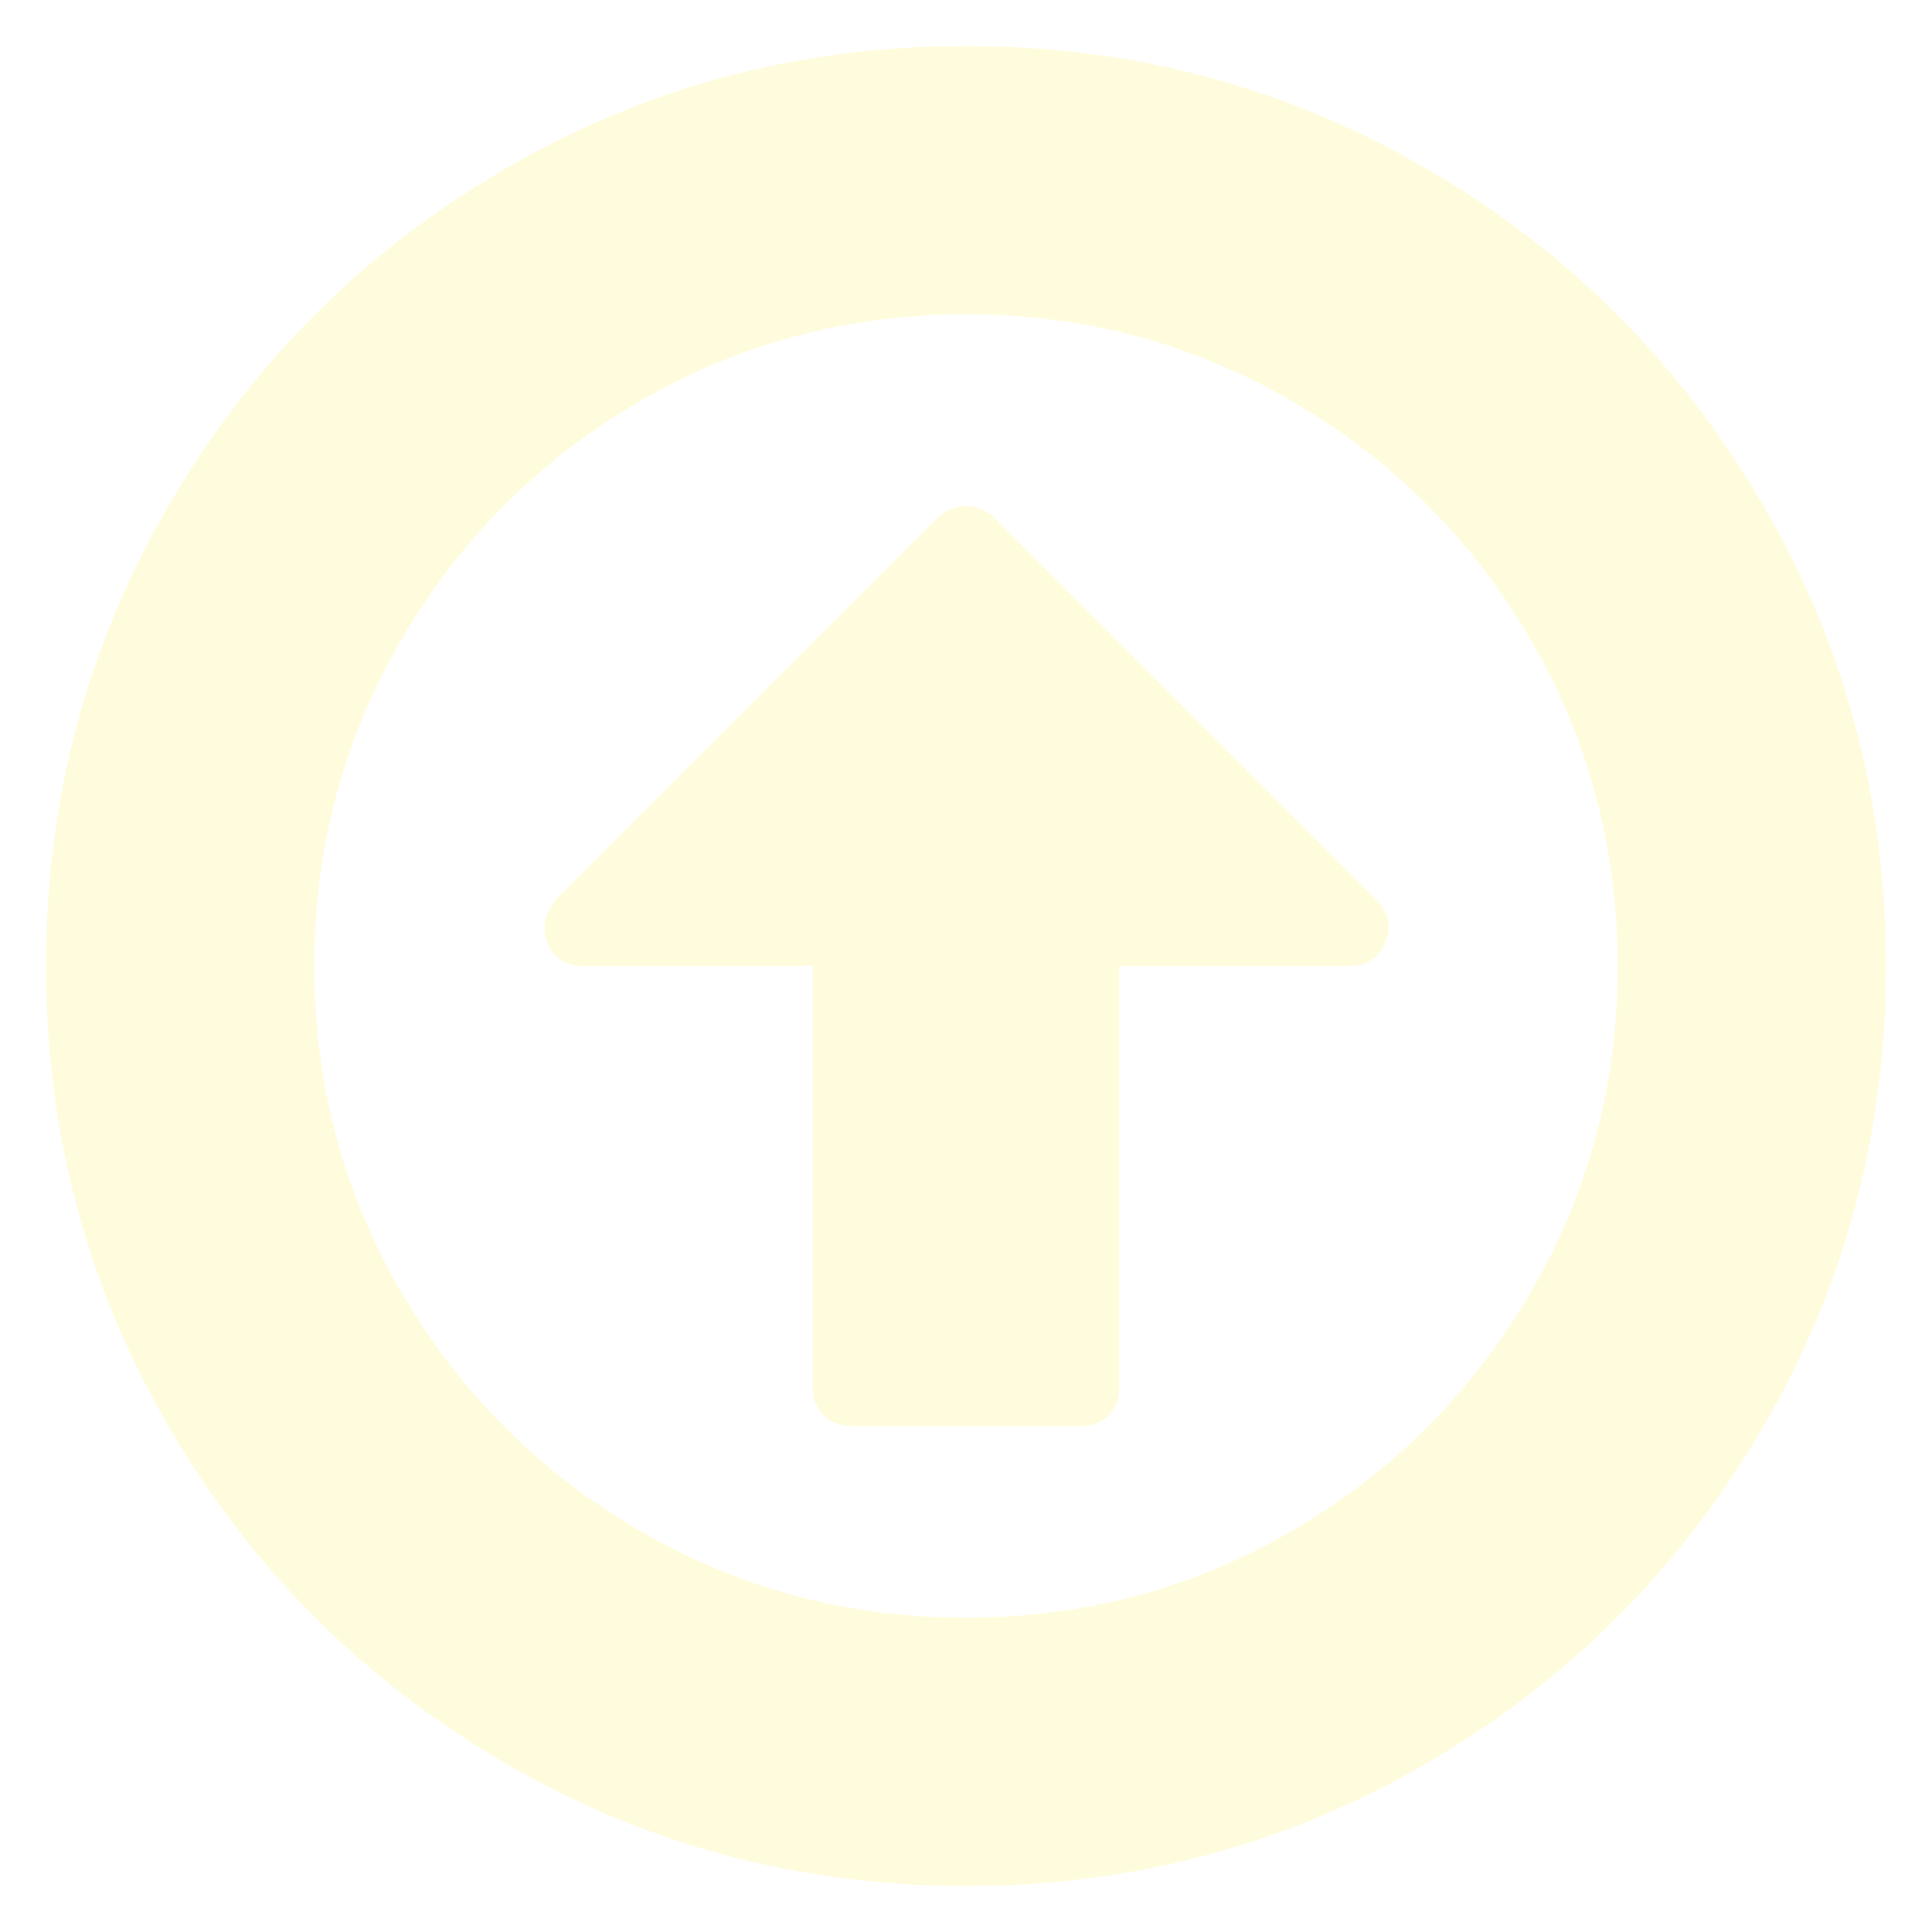
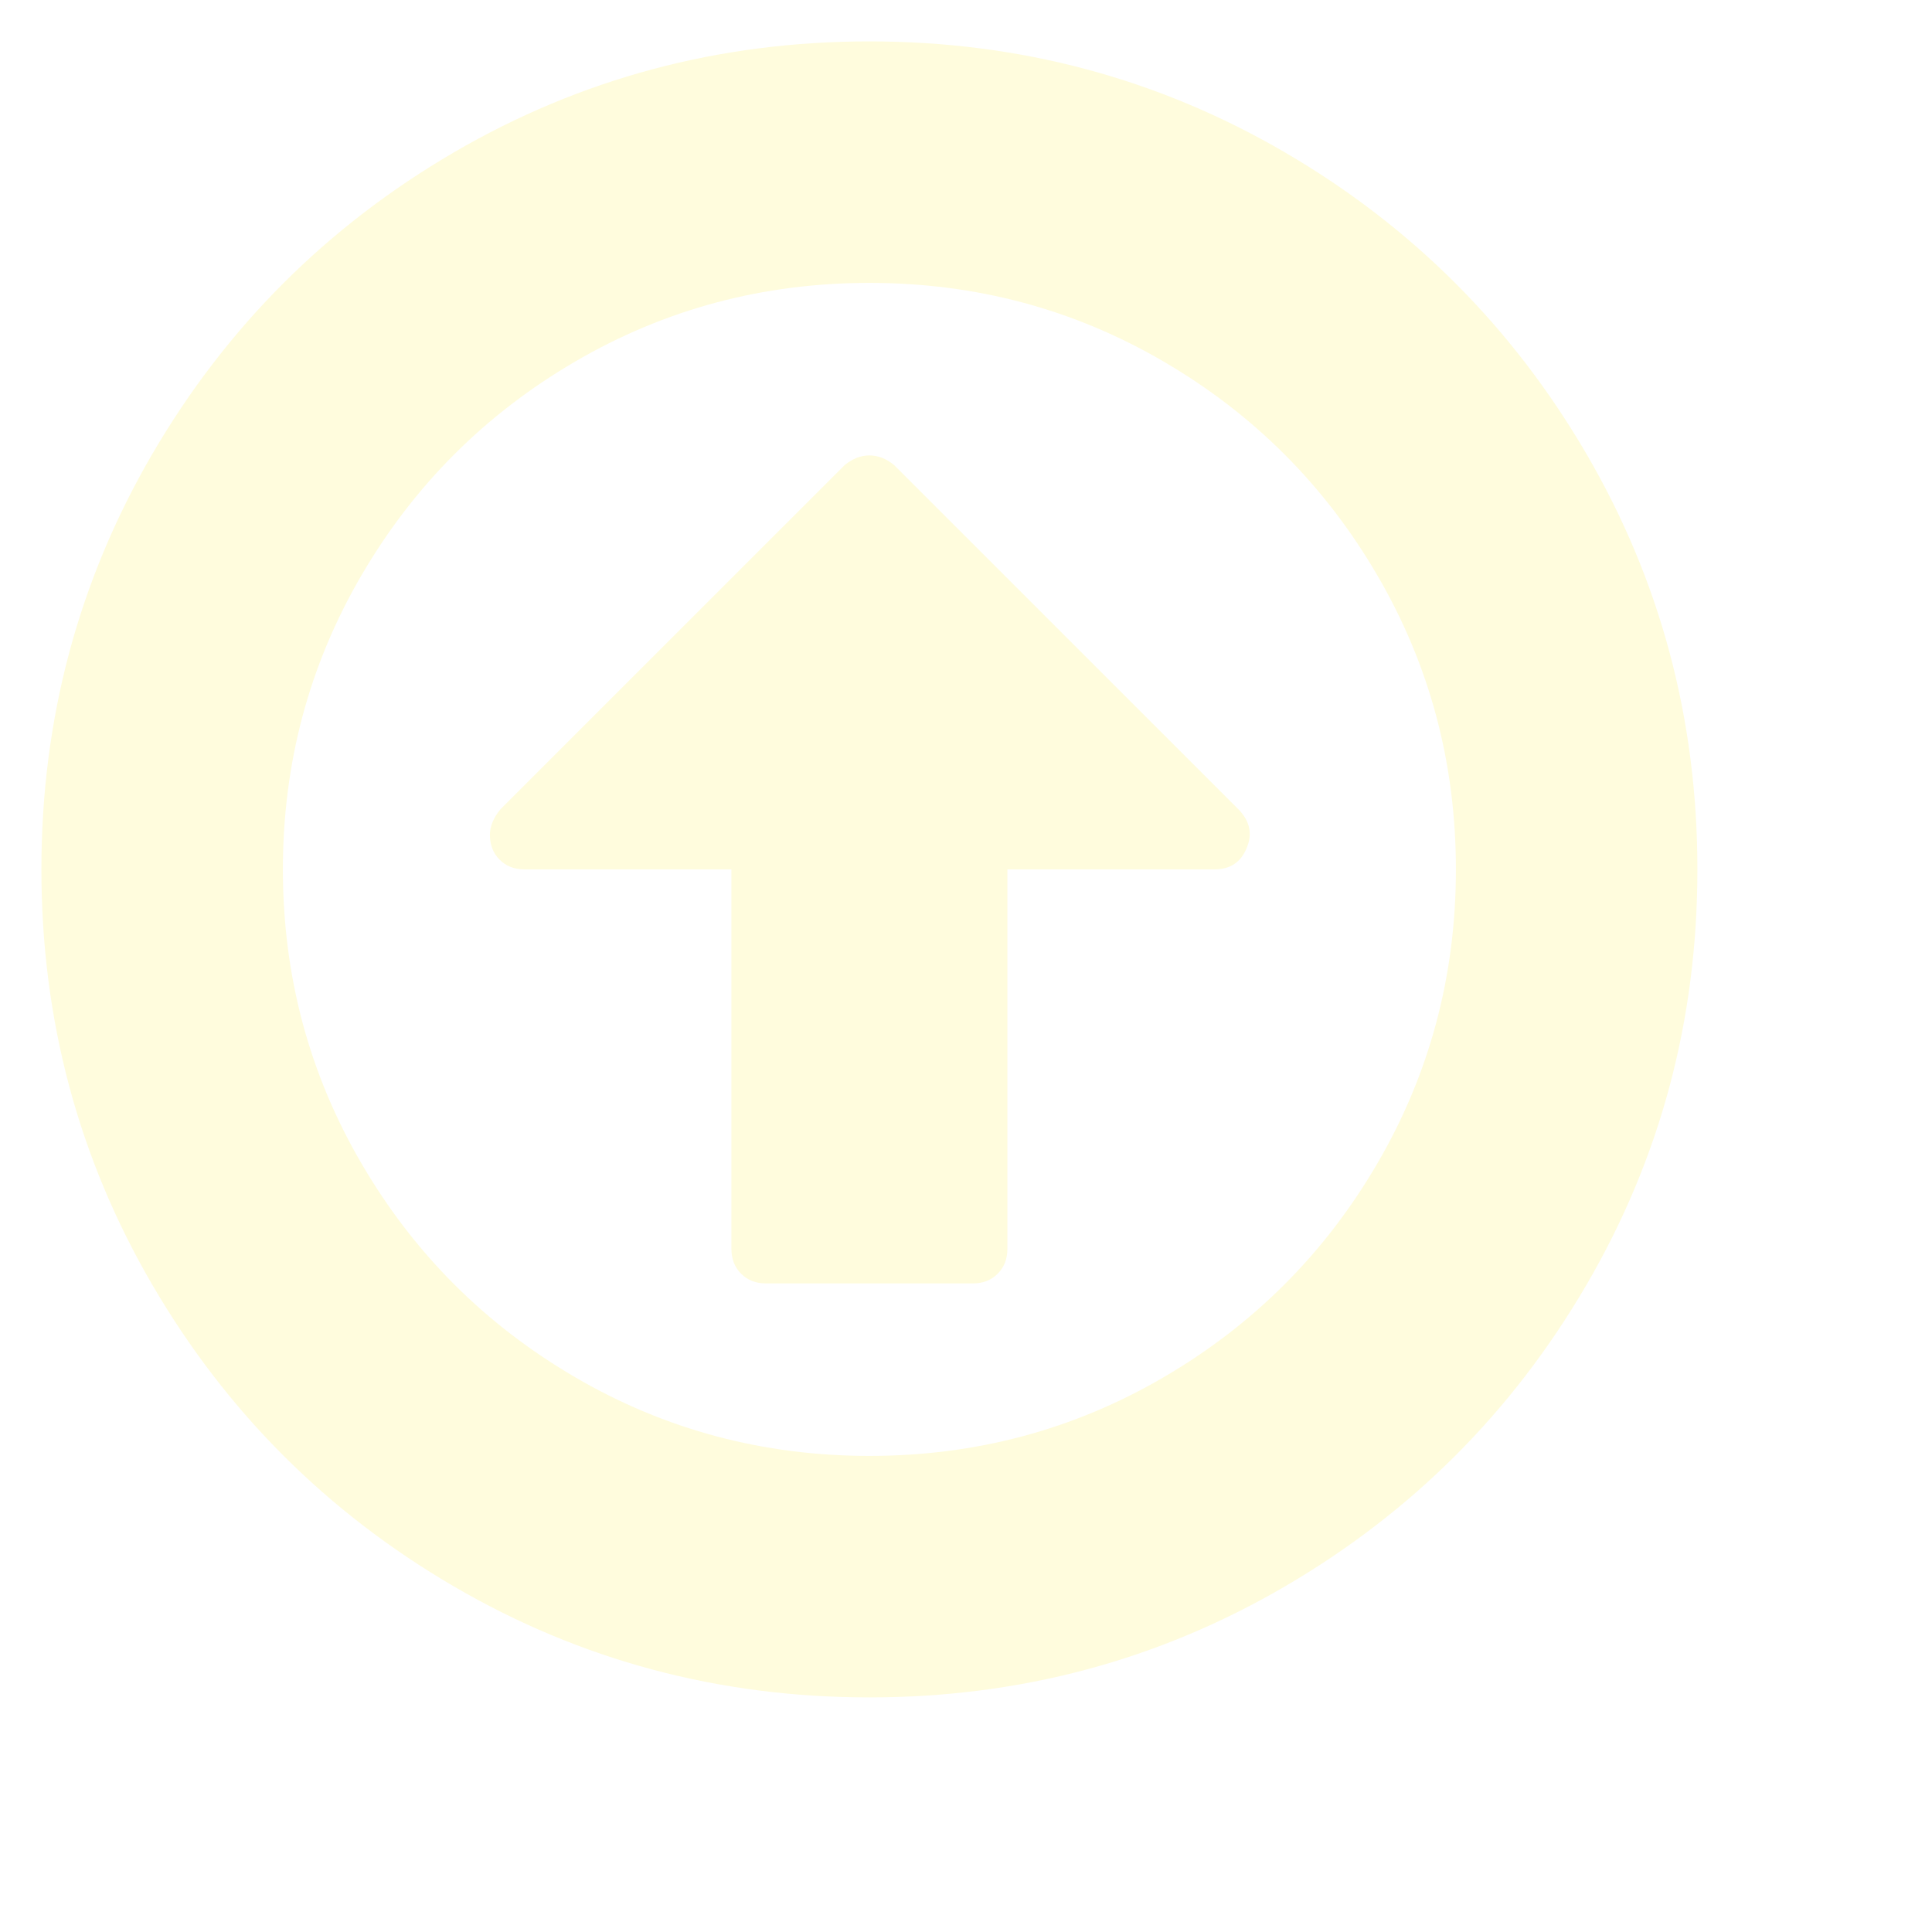
- <svg xmlns="http://www.w3.org/2000/svg" width="36" height="36" viewBox="0 0 36 36" fill="none">
-   <path d="M25.812 17.554C25.694 17.851 25.47 18 25.143 18H20.857V25.857C20.857 26.066 20.79 26.237 20.656 26.371C20.522 26.505 20.351 26.572 20.143 26.572H15.857C15.649 26.572 15.478 26.505 15.344 26.371C15.21 26.237 15.143 26.066 15.143 25.857V18H10.857C10.649 18 10.478 17.933 10.344 17.799C10.21 17.665 10.143 17.494 10.143 17.286C10.143 17.107 10.217 16.929 10.366 16.75L17.487 9.63C17.65 9.496 17.822 9.429 18 9.429C18.179 9.429 18.35 9.496 18.513 9.63L25.656 16.772C25.88 17.011 25.932 17.271 25.812 17.554ZM18 5.857C15.798 5.857 13.766 6.4 11.906 7.487C10.046 8.573 8.573 10.046 7.487 11.906C6.4 13.766 5.857 15.798 5.857 18C5.857 20.202 6.4 22.234 7.487 24.094C8.573 25.954 10.046 27.427 11.906 28.513C13.766 29.6 15.798 30.143 18 30.143C20.202 30.143 22.234 29.6 24.094 28.513C25.954 27.427 27.427 25.954 28.513 24.094C29.6 22.234 30.143 20.202 30.143 18C30.143 15.798 29.6 13.766 28.513 11.906C27.427 10.046 25.954 8.573 24.094 7.487C22.234 6.4 20.202 5.857 18 5.857ZM35.143 18C35.143 21.11 34.377 23.979 32.844 26.605C31.311 29.231 29.231 31.311 26.605 32.844C23.979 34.377 21.11 35.143 18 35.143C14.89 35.143 12.022 34.377 9.395 32.844C6.769 31.311 4.689 29.231 3.156 26.605C1.624 23.979 0.857 21.11 0.857 18C0.857 14.89 1.624 12.022 3.156 9.395C4.689 6.769 6.769 4.689 9.395 3.156C12.022 1.624 14.89 0.857 18 0.857C21.11 0.857 23.979 1.624 26.605 3.156C29.231 4.689 31.311 6.769 32.844 9.395C34.377 12.022 35.143 14.89 35.143 18Z" fill="#FFFCDD" />
+ <svg xmlns="http://www.w3.org/2000/svg" viewBox="0 0 40 40" fill="none">
+   <path fillRule="evenodd" clipRule="evenodd" d="M25.812 17.554C25.694 17.851 25.47 18 25.143 18H20.857V25.857C20.857 26.066 20.79 26.237 20.656 26.371C20.522 26.505 20.351 26.572 20.143 26.572H15.857C15.649 26.572 15.478 26.505 15.344 26.371C15.21 26.237 15.143 26.066 15.143 25.857V18H10.857C10.649 18 10.478 17.933 10.344 17.799C10.21 17.665 10.143 17.494 10.143 17.286C10.143 17.107 10.217 16.929 10.366 16.75L17.487 9.63C17.65 9.496 17.822 9.429 18 9.429C18.179 9.429 18.35 9.496 18.513 9.63L25.656 16.772C25.88 17.011 25.932 17.271 25.812 17.554ZM18 5.857C15.798 5.857 13.766 6.4 11.906 7.487C10.046 8.573 8.573 10.046 7.487 11.906C6.4 13.766 5.857 15.798 5.857 18C5.857 20.202 6.4 22.234 7.487 24.094C8.573 25.954 10.046 27.427 11.906 28.513C13.766 29.6 15.798 30.143 18 30.143C20.202 30.143 22.234 29.6 24.094 28.513C25.954 27.427 27.427 25.954 28.513 24.094C29.6 22.234 30.143 20.202 30.143 18C30.143 15.798 29.6 13.766 28.513 11.906C27.427 10.046 25.954 8.573 24.094 7.487C22.234 6.4 20.202 5.857 18 5.857ZM35.143 18C35.143 21.11 34.377 23.979 32.844 26.605C31.311 29.231 29.231 31.311 26.605 32.844C23.979 34.377 21.11 35.143 18 35.143C14.89 35.143 12.022 34.377 9.395 32.844C6.769 31.311 4.689 29.231 3.156 26.605C1.624 23.979 0.857 21.11 0.857 18C0.857 14.89 1.624 12.022 3.156 9.395C4.689 6.769 6.769 4.689 9.395 3.156C12.022 1.624 14.89 0.857 18 0.857C21.11 0.857 23.979 1.624 26.605 3.156C29.231 4.689 31.311 6.769 32.844 9.395C34.377 12.022 35.143 14.89 35.143 18Z" fill="#FFFCDD" />
</svg>
